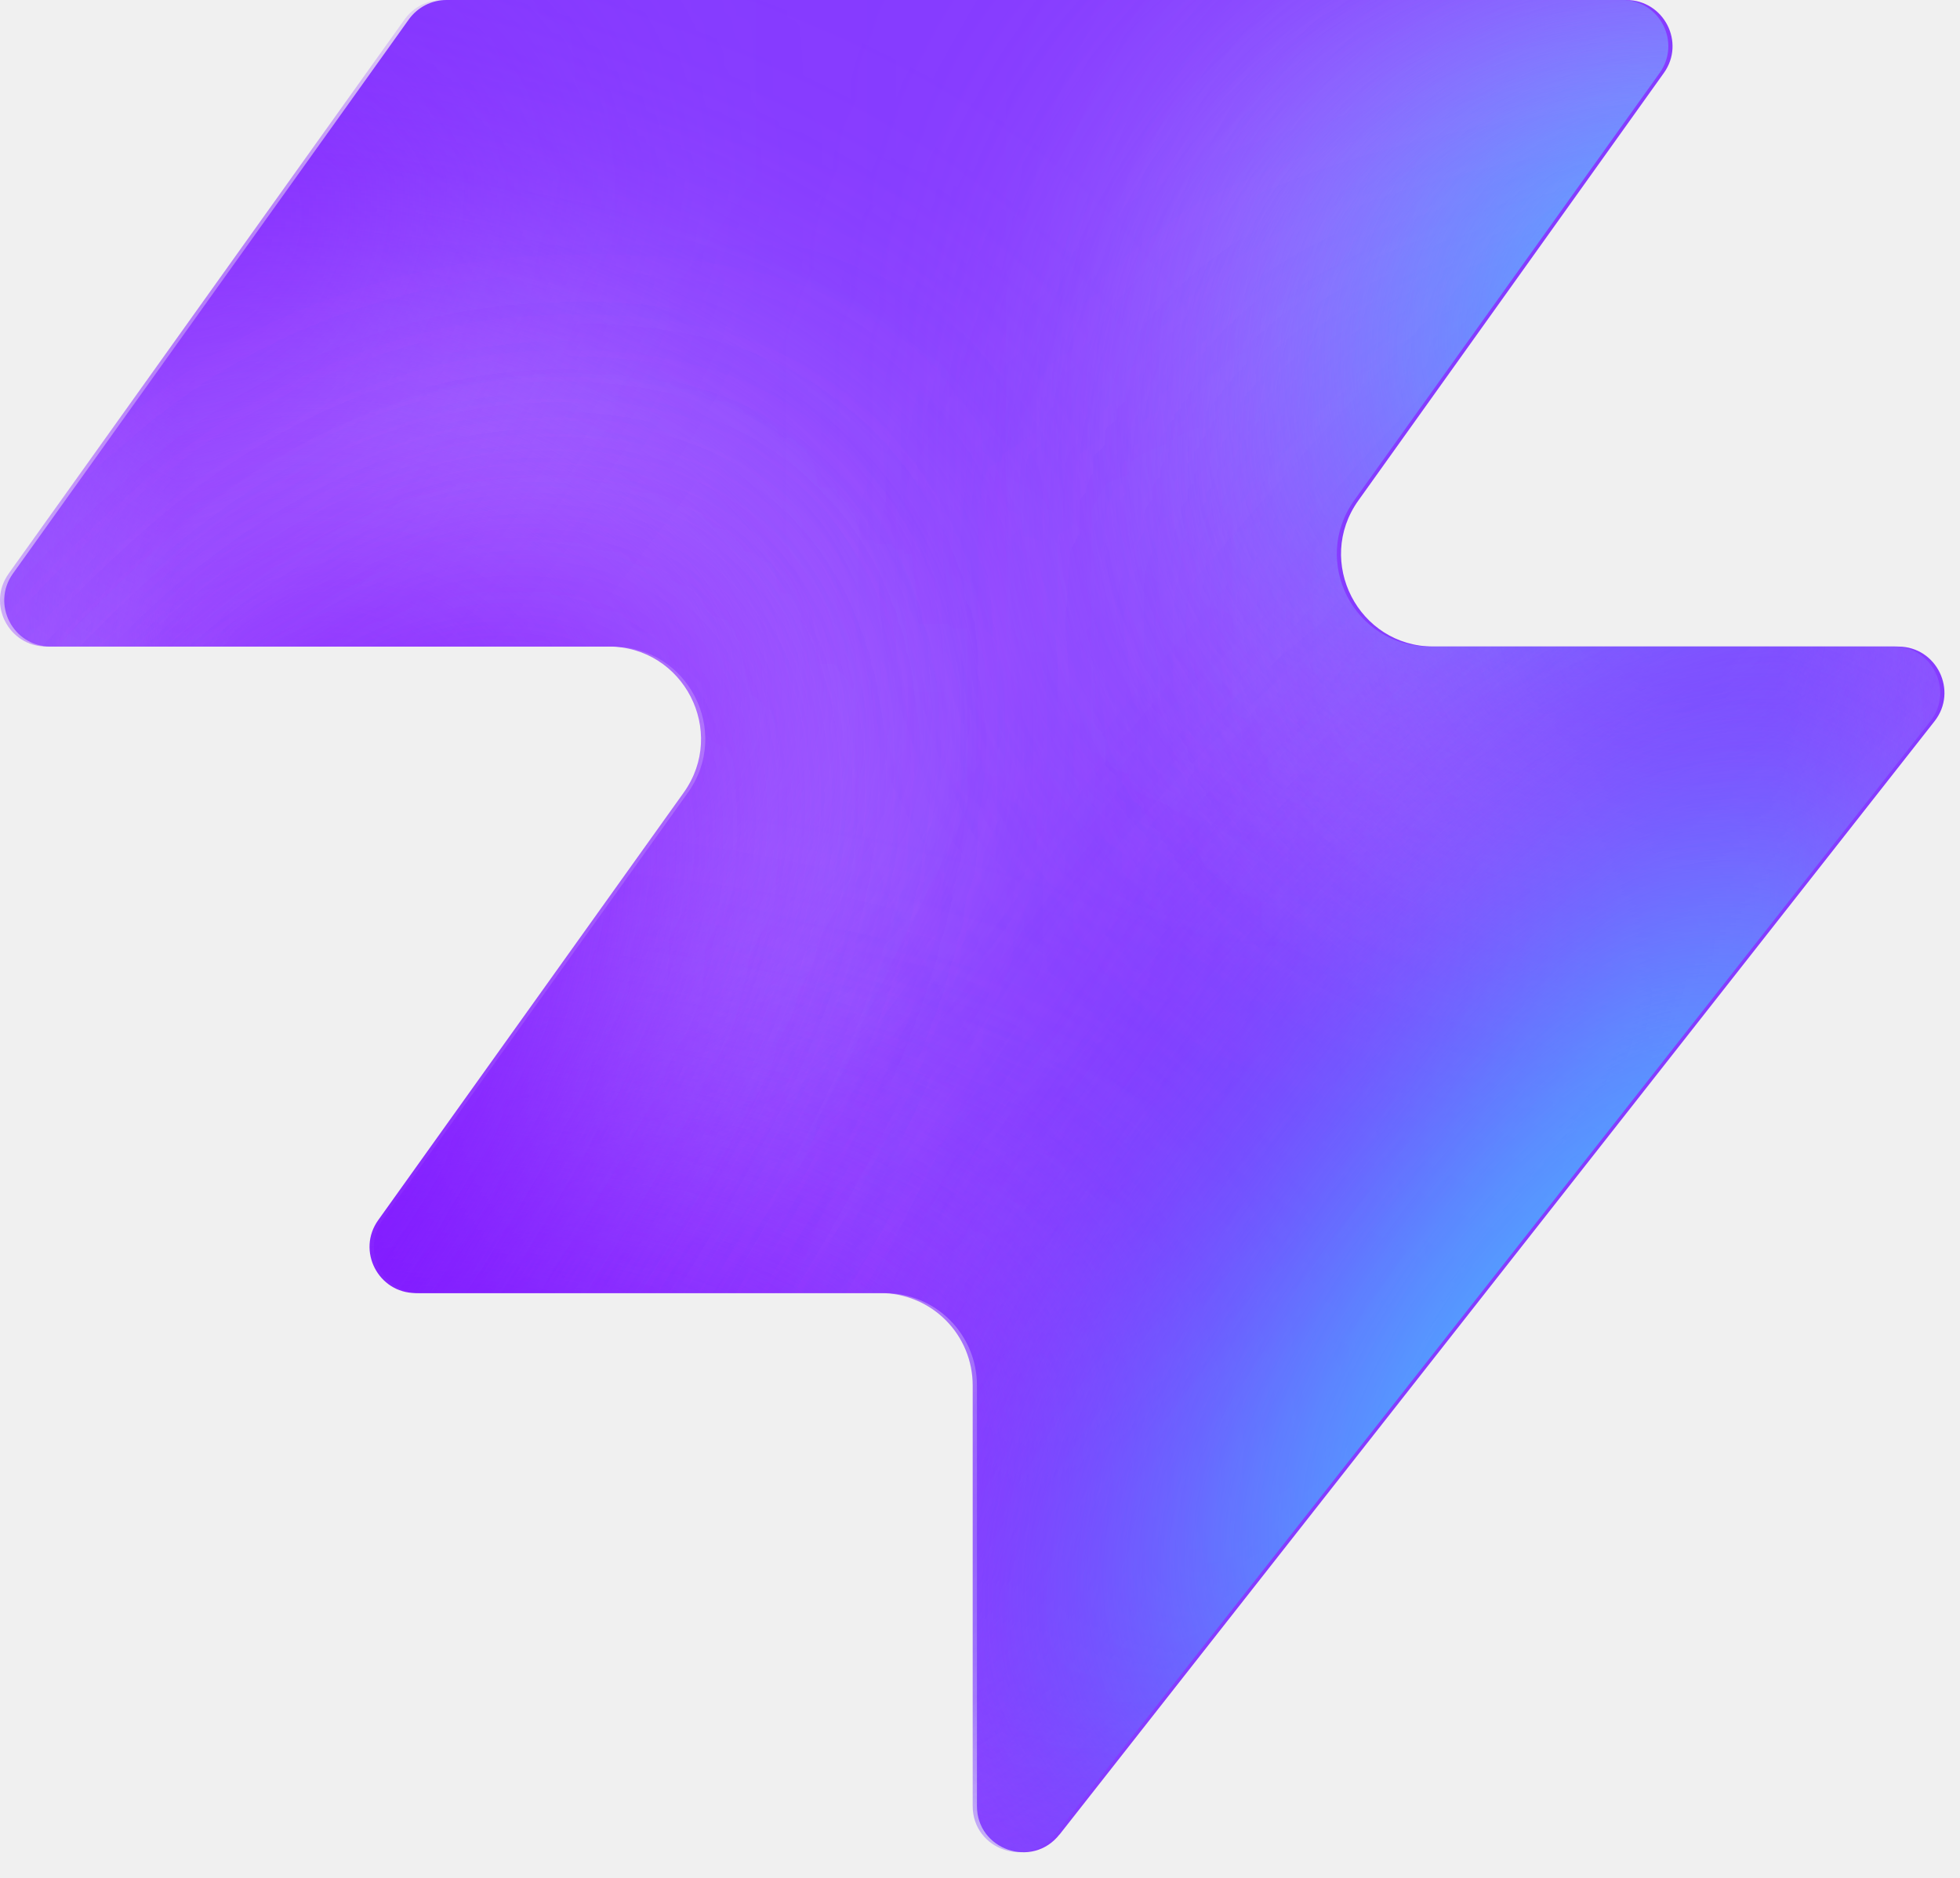
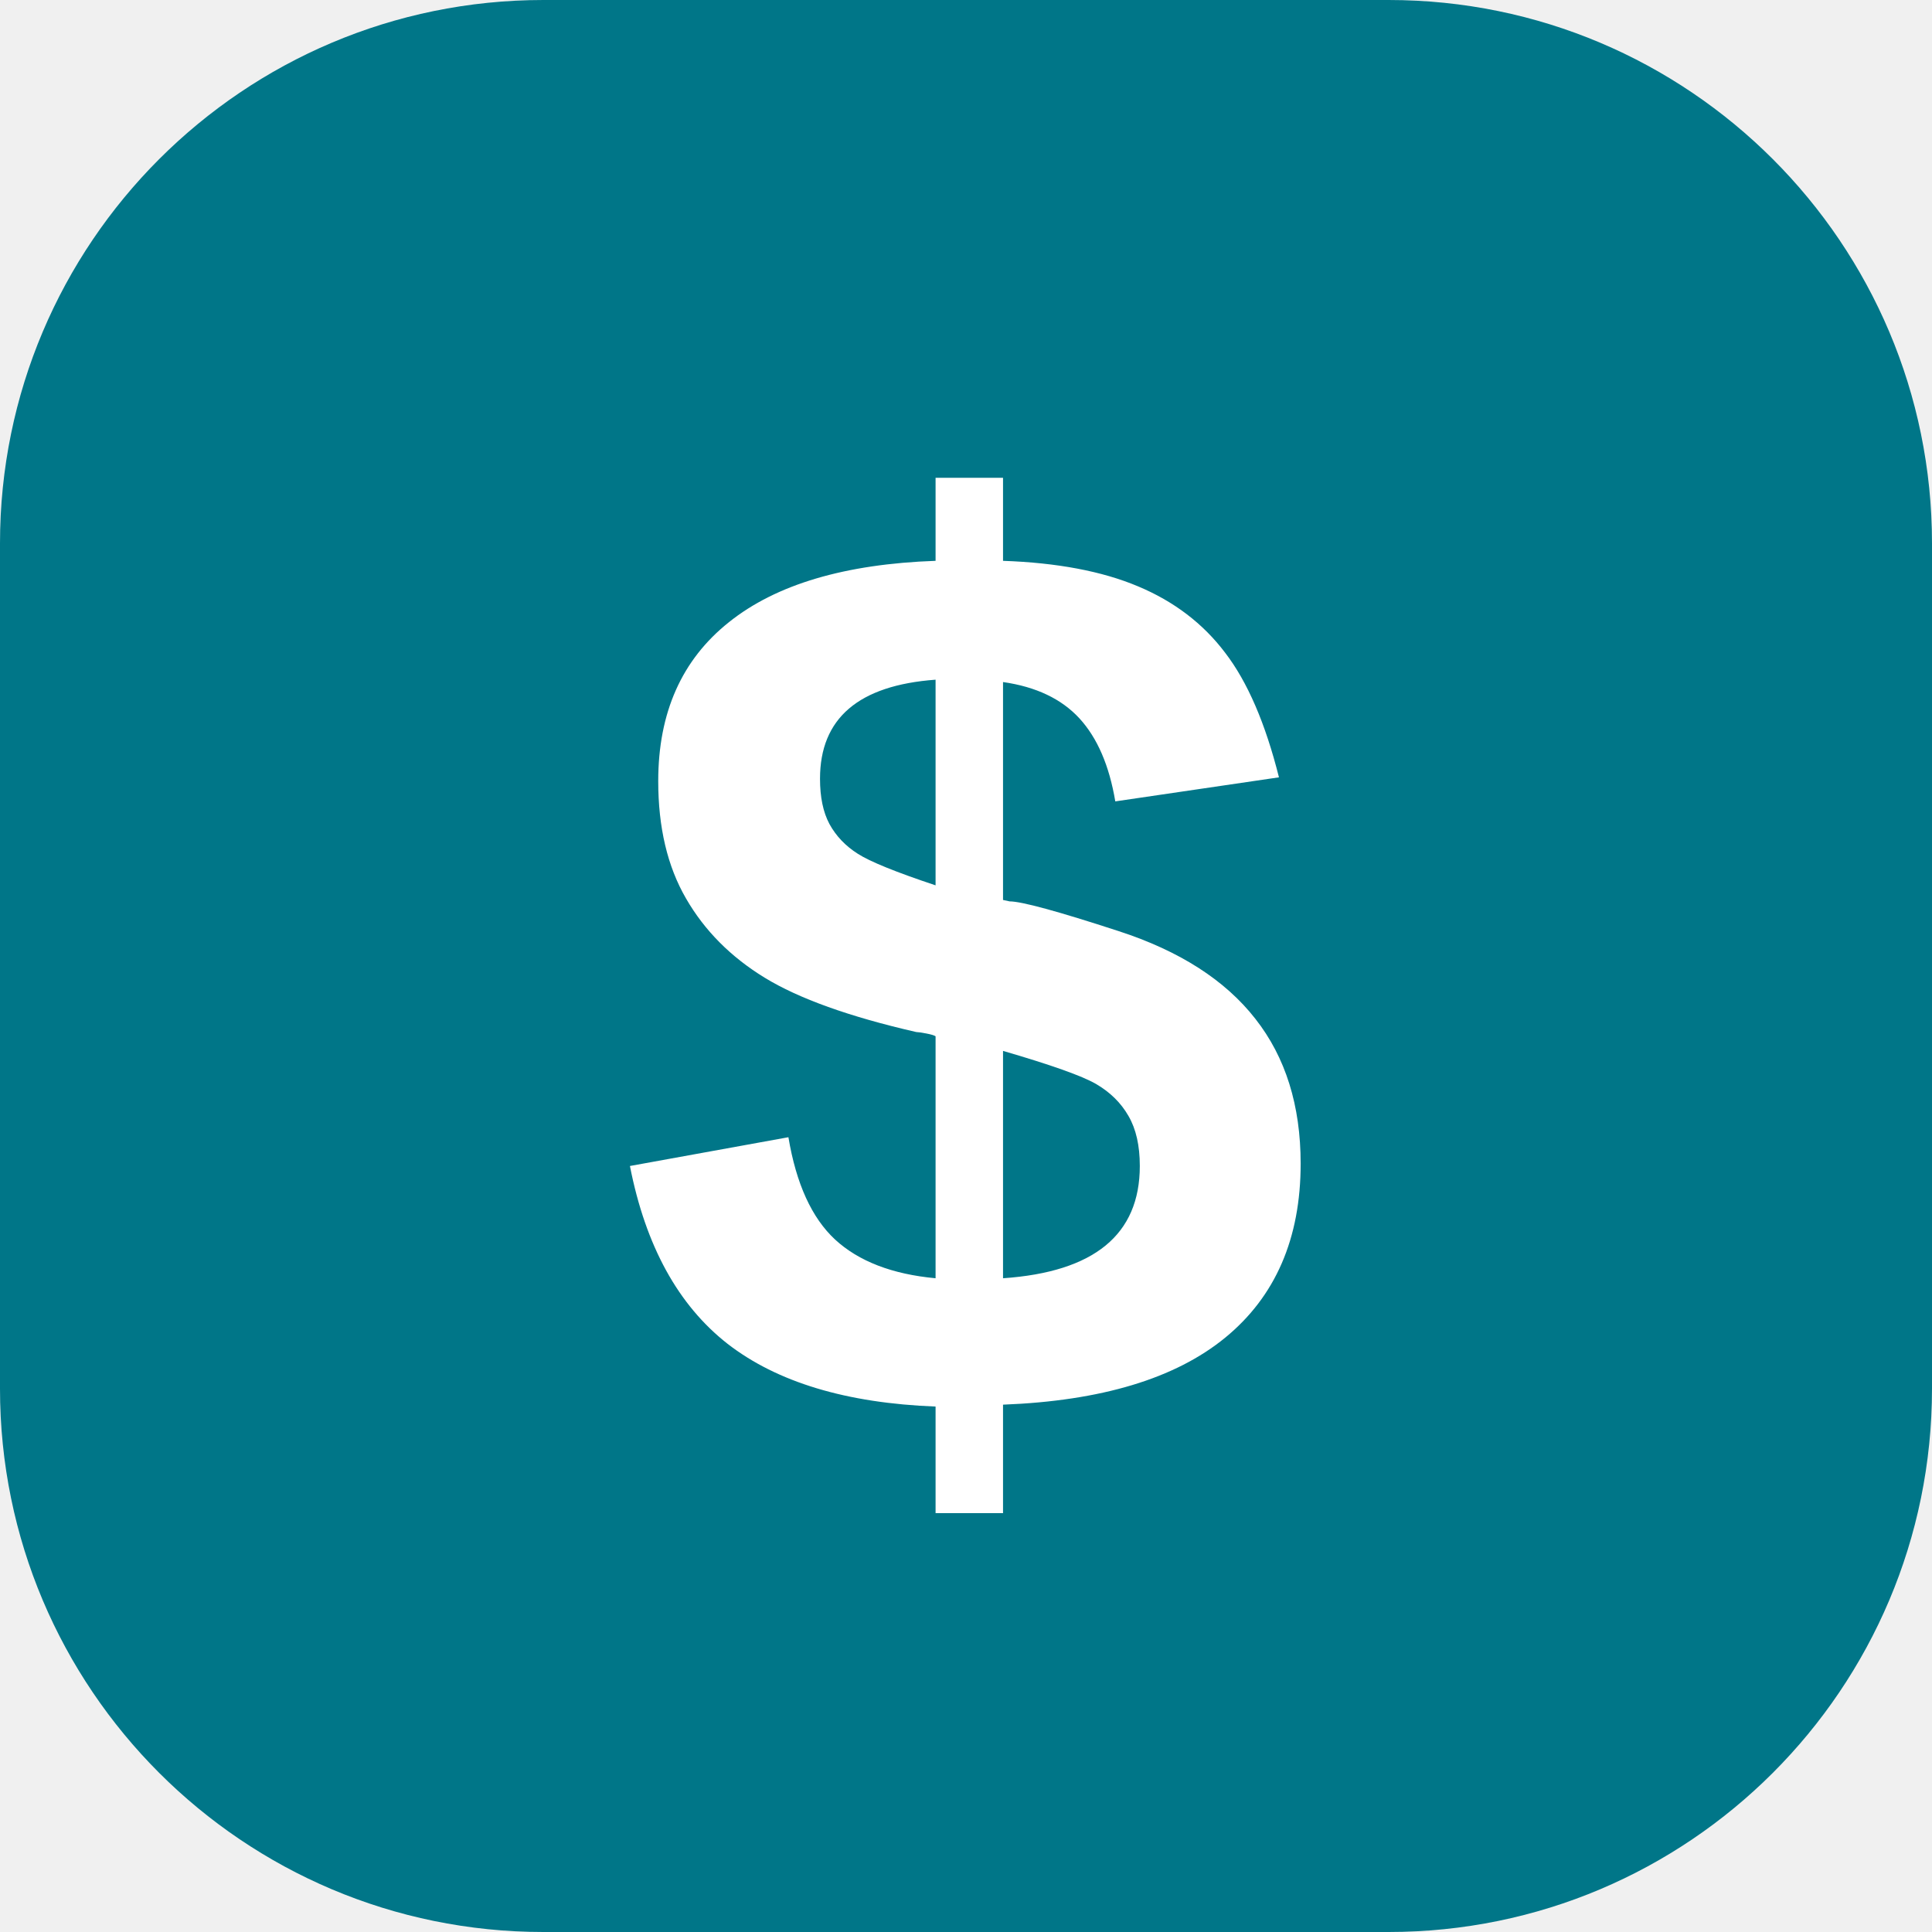
- <svg xmlns="http://www.w3.org/2000/svg" width="48" height="46" fill="none" viewBox="0 0 48 46">
-   <path fill="#863bff" d="M25.946 44.938c-.664.845-2.021.375-2.021-.698V33.937a2.26 2.26 0 0 0-2.262-2.262H10.287c-.92 0-1.456-1.04-.92-1.788l7.48-10.471c1.07-1.497 0-3.578-1.842-3.578H1.237c-.92 0-1.456-1.04-.92-1.788L10.013.474c.214-.297.556-.474.92-.474h28.894c.92 0 1.456 1.04.92 1.788l-7.48 10.471c-1.07 1.498 0 3.579 1.842 3.579h11.377c.943 0 1.473 1.088.89 1.83L25.947 44.94z" style="fill:#863bff;fill:color(display-p3 .525 .23 1);fill-opacity:1" />
-   <mask id="a" width="48" height="46" x="0" y="0" maskUnits="userSpaceOnUse" style="mask-type:alpha">
-     <path fill="#000" d="M25.842 44.938c-.664.844-2.021.375-2.021-.698V33.937a2.26 2.26 0 0 0-2.262-2.262H10.183c-.92 0-1.456-1.04-.92-1.788l7.48-10.471c1.07-1.498 0-3.579-1.842-3.579H1.133c-.92 0-1.456-1.04-.92-1.787L9.91.473c.214-.297.556-.474.92-.474h28.894c.92 0 1.456 1.04.92 1.788l-7.48 10.471c-1.07 1.498 0 3.578 1.842 3.578h11.377c.943 0 1.473 1.088.89 1.832L25.843 44.94z" style="fill:#000;fill-opacity:1" />
-   </mask>
-   <g mask="url(#a)">
-     <g filter="url(#b)">
-       <ellipse cx="5.508" cy="14.704" fill="#ede6ff" rx="5.508" ry="14.704" style="fill:#ede6ff;fill:color(display-p3 .927 .903 1);fill-opacity:1" transform="matrix(.00324 1 1 -.00324 -4.47 31.516)" />
-     </g>
-     <g filter="url(#c)">
-       <ellipse cx="10.399" cy="29.851" fill="#ede6ff" rx="10.399" ry="29.851" style="fill:#ede6ff;fill:color(display-p3 .927 .903 1);fill-opacity:1" transform="matrix(.00324 1 1 -.00324 -39.328 7.883)" />
-     </g>
-     <g filter="url(#d)">
-       <ellipse cx="5.508" cy="30.487" fill="#7e14ff" rx="5.508" ry="30.487" style="fill:#7e14ff;fill:color(display-p3 .492 .077 1);fill-opacity:1" transform="rotate(89.814 -25.913 -14.639)scale(1 -1)" />
-     </g>
-     <g filter="url(#e)">
-       <ellipse cx="5.508" cy="30.599" fill="#7e14ff" rx="5.508" ry="30.599" style="fill:#7e14ff;fill:color(display-p3 .492 .077 1);fill-opacity:1" transform="rotate(89.814 -32.644 -3.334)scale(1 -1)" />
-     </g>
-     <g filter="url(#f)">
-       <ellipse cx="5.508" cy="30.599" fill="#7e14ff" rx="5.508" ry="30.599" style="fill:#7e14ff;fill:color(display-p3 .492 .077 1);fill-opacity:1" transform="matrix(.00324 1 1 -.00324 -34.34 30.47)" />
-     </g>
-     <g filter="url(#g)">
-       <ellipse cx="14.072" cy="22.078" fill="#ede6ff" rx="14.072" ry="22.078" style="fill:#ede6ff;fill:color(display-p3 .927 .903 1);fill-opacity:1" transform="rotate(93.35 24.506 48.493)scale(-1 1)" />
-     </g>
-     <g filter="url(#h)">
-       <ellipse cx="3.47" cy="21.501" fill="#7e14ff" rx="3.47" ry="21.501" style="fill:#7e14ff;fill:color(display-p3 .492 .077 1);fill-opacity:1" transform="rotate(89.009 28.708 47.59)scale(-1 1)" />
-     </g>
-     <g filter="url(#i)">
-       <ellipse cx="3.47" cy="21.501" fill="#7e14ff" rx="3.47" ry="21.501" style="fill:#7e14ff;fill:color(display-p3 .492 .077 1);fill-opacity:1" transform="rotate(89.009 28.708 47.59)scale(-1 1)" />
-     </g>
-     <g filter="url(#j)">
-       <ellipse cx=".387" cy="8.972" fill="#7e14ff" rx="4.407" ry="29.108" style="fill:#7e14ff;fill:color(display-p3 .492 .077 1);fill-opacity:1" transform="rotate(39.51 .387 8.972)" />
-     </g>
-     <g filter="url(#k)">
-       <ellipse cx="47.523" cy="-6.092" fill="#7e14ff" rx="4.407" ry="29.108" style="fill:#7e14ff;fill:color(display-p3 .492 .077 1);fill-opacity:1" transform="rotate(37.892 47.523 -6.092)" />
-     </g>
-     <g filter="url(#l)">
-       <ellipse cx="41.412" cy="6.333" fill="#47bfff" rx="5.971" ry="9.665" style="fill:#47bfff;fill:color(display-p3 .28 .748 1);fill-opacity:1" transform="rotate(37.892 41.412 6.333)" />
-     </g>
-     <g filter="url(#m)">
-       <ellipse cx="-1.879" cy="38.332" fill="#7e14ff" rx="4.407" ry="29.108" style="fill:#7e14ff;fill:color(display-p3 .492 .077 1);fill-opacity:1" transform="rotate(37.892 -1.88 38.332)" />
-     </g>
-     <g filter="url(#n)">
-       <ellipse cx="-1.879" cy="38.332" fill="#7e14ff" rx="4.407" ry="29.108" style="fill:#7e14ff;fill:color(display-p3 .492 .077 1);fill-opacity:1" transform="rotate(37.892 -1.88 38.332)" />
-     </g>
-     <g filter="url(#o)">
-       <ellipse cx="35.651" cy="29.907" fill="#7e14ff" rx="4.407" ry="29.108" style="fill:#7e14ff;fill:color(display-p3 .492 .077 1);fill-opacity:1" transform="rotate(37.892 35.651 29.907)" />
-     </g>
-     <g filter="url(#p)">
-       <ellipse cx="38.418" cy="32.4" fill="#47bfff" rx="5.971" ry="15.297" style="fill:#47bfff;fill:color(display-p3 .28 .748 1);fill-opacity:1" transform="rotate(37.892 38.418 32.4)" />
-     </g>
-   </g>
-   <defs>
-     <filter id="b" width="60.045" height="41.654" x="-19.77" y="16.149" color-interpolation-filters="sRGB" filterUnits="userSpaceOnUse">
-       <feFlood flood-opacity="0" result="BackgroundImageFix" />
-       <feBlend in="SourceGraphic" in2="BackgroundImageFix" result="shape" />
-       <feGaussianBlur result="effect1_foregroundBlur_2002_17158" stdDeviation="7.659" />
-     </filter>
-     <filter id="c" width="90.34" height="51.437" x="-54.613" y="-7.533" color-interpolation-filters="sRGB" filterUnits="userSpaceOnUse">
-       <feFlood flood-opacity="0" result="BackgroundImageFix" />
-       <feBlend in="SourceGraphic" in2="BackgroundImageFix" result="shape" />
-       <feGaussianBlur result="effect1_foregroundBlur_2002_17158" stdDeviation="7.659" />
-     </filter>
-     <filter id="d" width="79.355" height="29.4" x="-49.64" y="2.03" color-interpolation-filters="sRGB" filterUnits="userSpaceOnUse">
-       <feFlood flood-opacity="0" result="BackgroundImageFix" />
-       <feBlend in="SourceGraphic" in2="BackgroundImageFix" result="shape" />
-       <feGaussianBlur result="effect1_foregroundBlur_2002_17158" stdDeviation="4.596" />
-     </filter>
-     <filter id="e" width="79.579" height="29.4" x="-45.045" y="20.029" color-interpolation-filters="sRGB" filterUnits="userSpaceOnUse">
-       <feFlood flood-opacity="0" result="BackgroundImageFix" />
-       <feBlend in="SourceGraphic" in2="BackgroundImageFix" result="shape" />
-       <feGaussianBlur result="effect1_foregroundBlur_2002_17158" stdDeviation="4.596" />
-     </filter>
-     <filter id="f" width="79.579" height="29.4" x="-43.513" y="21.178" color-interpolation-filters="sRGB" filterUnits="userSpaceOnUse">
-       <feFlood flood-opacity="0" result="BackgroundImageFix" />
-       <feBlend in="SourceGraphic" in2="BackgroundImageFix" result="shape" />
-       <feGaussianBlur result="effect1_foregroundBlur_2002_17158" stdDeviation="4.596" />
-     </filter>
-     <filter id="g" width="74.749" height="58.852" x="15.756" y="-17.901" color-interpolation-filters="sRGB" filterUnits="userSpaceOnUse">
-       <feFlood flood-opacity="0" result="BackgroundImageFix" />
-       <feBlend in="SourceGraphic" in2="BackgroundImageFix" result="shape" />
-       <feGaussianBlur result="effect1_foregroundBlur_2002_17158" stdDeviation="7.659" />
-     </filter>
-     <filter id="h" width="61.377" height="25.362" x="23.548" y="2.284" color-interpolation-filters="sRGB" filterUnits="userSpaceOnUse">
-       <feFlood flood-opacity="0" result="BackgroundImageFix" />
-       <feBlend in="SourceGraphic" in2="BackgroundImageFix" result="shape" />
-       <feGaussianBlur result="effect1_foregroundBlur_2002_17158" stdDeviation="4.596" />
-     </filter>
-     <filter id="i" width="61.377" height="25.362" x="23.548" y="2.284" color-interpolation-filters="sRGB" filterUnits="userSpaceOnUse">
-       <feFlood flood-opacity="0" result="BackgroundImageFix" />
-       <feBlend in="SourceGraphic" in2="BackgroundImageFix" result="shape" />
-       <feGaussianBlur result="effect1_foregroundBlur_2002_17158" stdDeviation="4.596" />
-     </filter>
-     <filter id="j" width="56.045" height="63.649" x="-27.636" y="-22.853" color-interpolation-filters="sRGB" filterUnits="userSpaceOnUse">
-       <feFlood flood-opacity="0" result="BackgroundImageFix" />
-       <feBlend in="SourceGraphic" in2="BackgroundImageFix" result="shape" />
-       <feGaussianBlur result="effect1_foregroundBlur_2002_17158" stdDeviation="4.596" />
-     </filter>
-     <filter id="k" width="54.814" height="64.646" x="20.116" y="-38.415" color-interpolation-filters="sRGB" filterUnits="userSpaceOnUse">
-       <feFlood flood-opacity="0" result="BackgroundImageFix" />
-       <feBlend in="SourceGraphic" in2="BackgroundImageFix" result="shape" />
-       <feGaussianBlur result="effect1_foregroundBlur_2002_17158" stdDeviation="4.596" />
-     </filter>
-     <filter id="l" width="33.541" height="35.313" x="24.641" y="-11.323" color-interpolation-filters="sRGB" filterUnits="userSpaceOnUse">
-       <feFlood flood-opacity="0" result="BackgroundImageFix" />
-       <feBlend in="SourceGraphic" in2="BackgroundImageFix" result="shape" />
-       <feGaussianBlur result="effect1_foregroundBlur_2002_17158" stdDeviation="4.596" />
-     </filter>
-     <filter id="m" width="54.814" height="64.646" x="-29.286" y="6.009" color-interpolation-filters="sRGB" filterUnits="userSpaceOnUse">
-       <feFlood flood-opacity="0" result="BackgroundImageFix" />
-       <feBlend in="SourceGraphic" in2="BackgroundImageFix" result="shape" />
-       <feGaussianBlur result="effect1_foregroundBlur_2002_17158" stdDeviation="4.596" />
-     </filter>
-     <filter id="n" width="54.814" height="64.646" x="-29.286" y="6.009" color-interpolation-filters="sRGB" filterUnits="userSpaceOnUse">
-       <feFlood flood-opacity="0" result="BackgroundImageFix" />
-       <feBlend in="SourceGraphic" in2="BackgroundImageFix" result="shape" />
-       <feGaussianBlur result="effect1_foregroundBlur_2002_17158" stdDeviation="4.596" />
-     </filter>
-     <filter id="o" width="54.814" height="64.646" x="8.244" y="-2.416" color-interpolation-filters="sRGB" filterUnits="userSpaceOnUse">
-       <feFlood flood-opacity="0" result="BackgroundImageFix" />
-       <feBlend in="SourceGraphic" in2="BackgroundImageFix" result="shape" />
-       <feGaussianBlur result="effect1_foregroundBlur_2002_17158" stdDeviation="4.596" />
-     </filter>
-     <filter id="p" width="39.409" height="43.623" x="18.713" y="10.588" color-interpolation-filters="sRGB" filterUnits="userSpaceOnUse">
-       <feFlood flood-opacity="0" result="BackgroundImageFix" />
-       <feBlend in="SourceGraphic" in2="BackgroundImageFix" result="shape" />
-       <feGaussianBlur result="effect1_foregroundBlur_2002_17158" stdDeviation="4.596" />
-     </filter>
-   </defs>
+ <svg xmlns="http://www.w3.org/2000/svg" width="64" height="64" viewBox="0 0 64 64">
+   <rect width="64" height="64" rx="18" fill="#007688" />
+   <text x="32" y="47" text-anchor="middle" font-family="Familjen Grotesk, Arial, sans-serif" font-size="42" font-weight="700" fill="#fff">$</text>
</svg>
